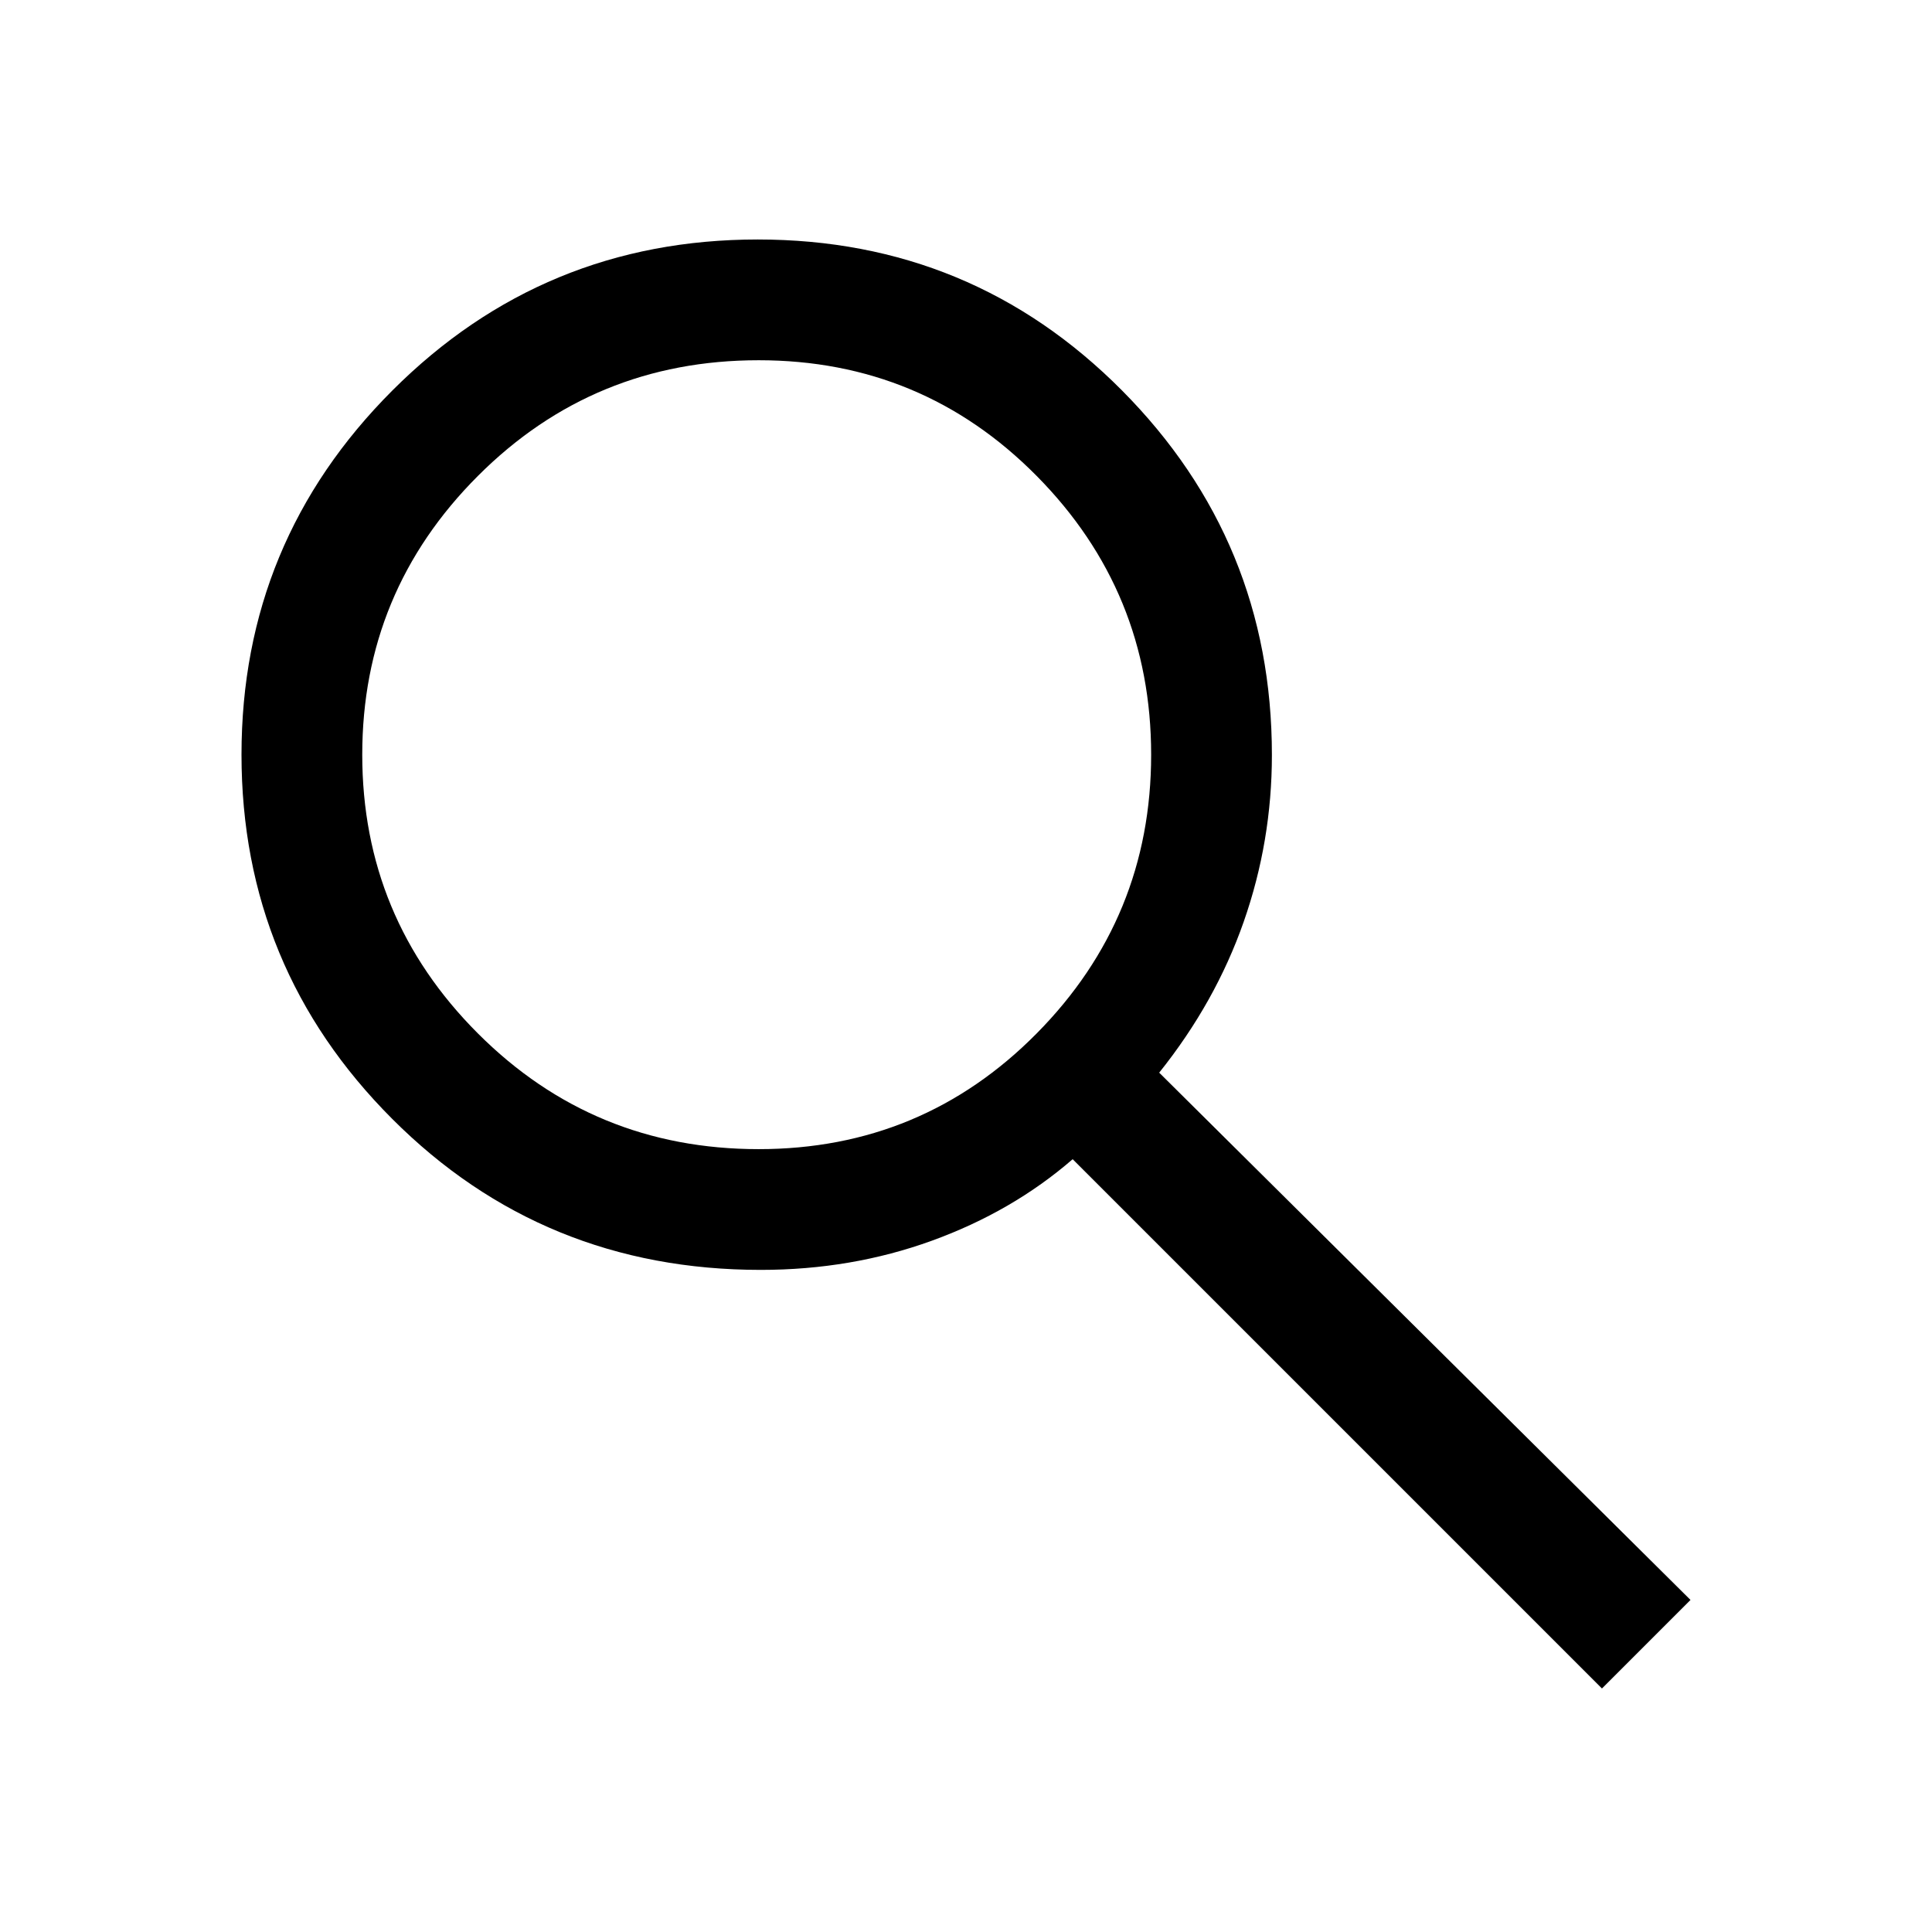
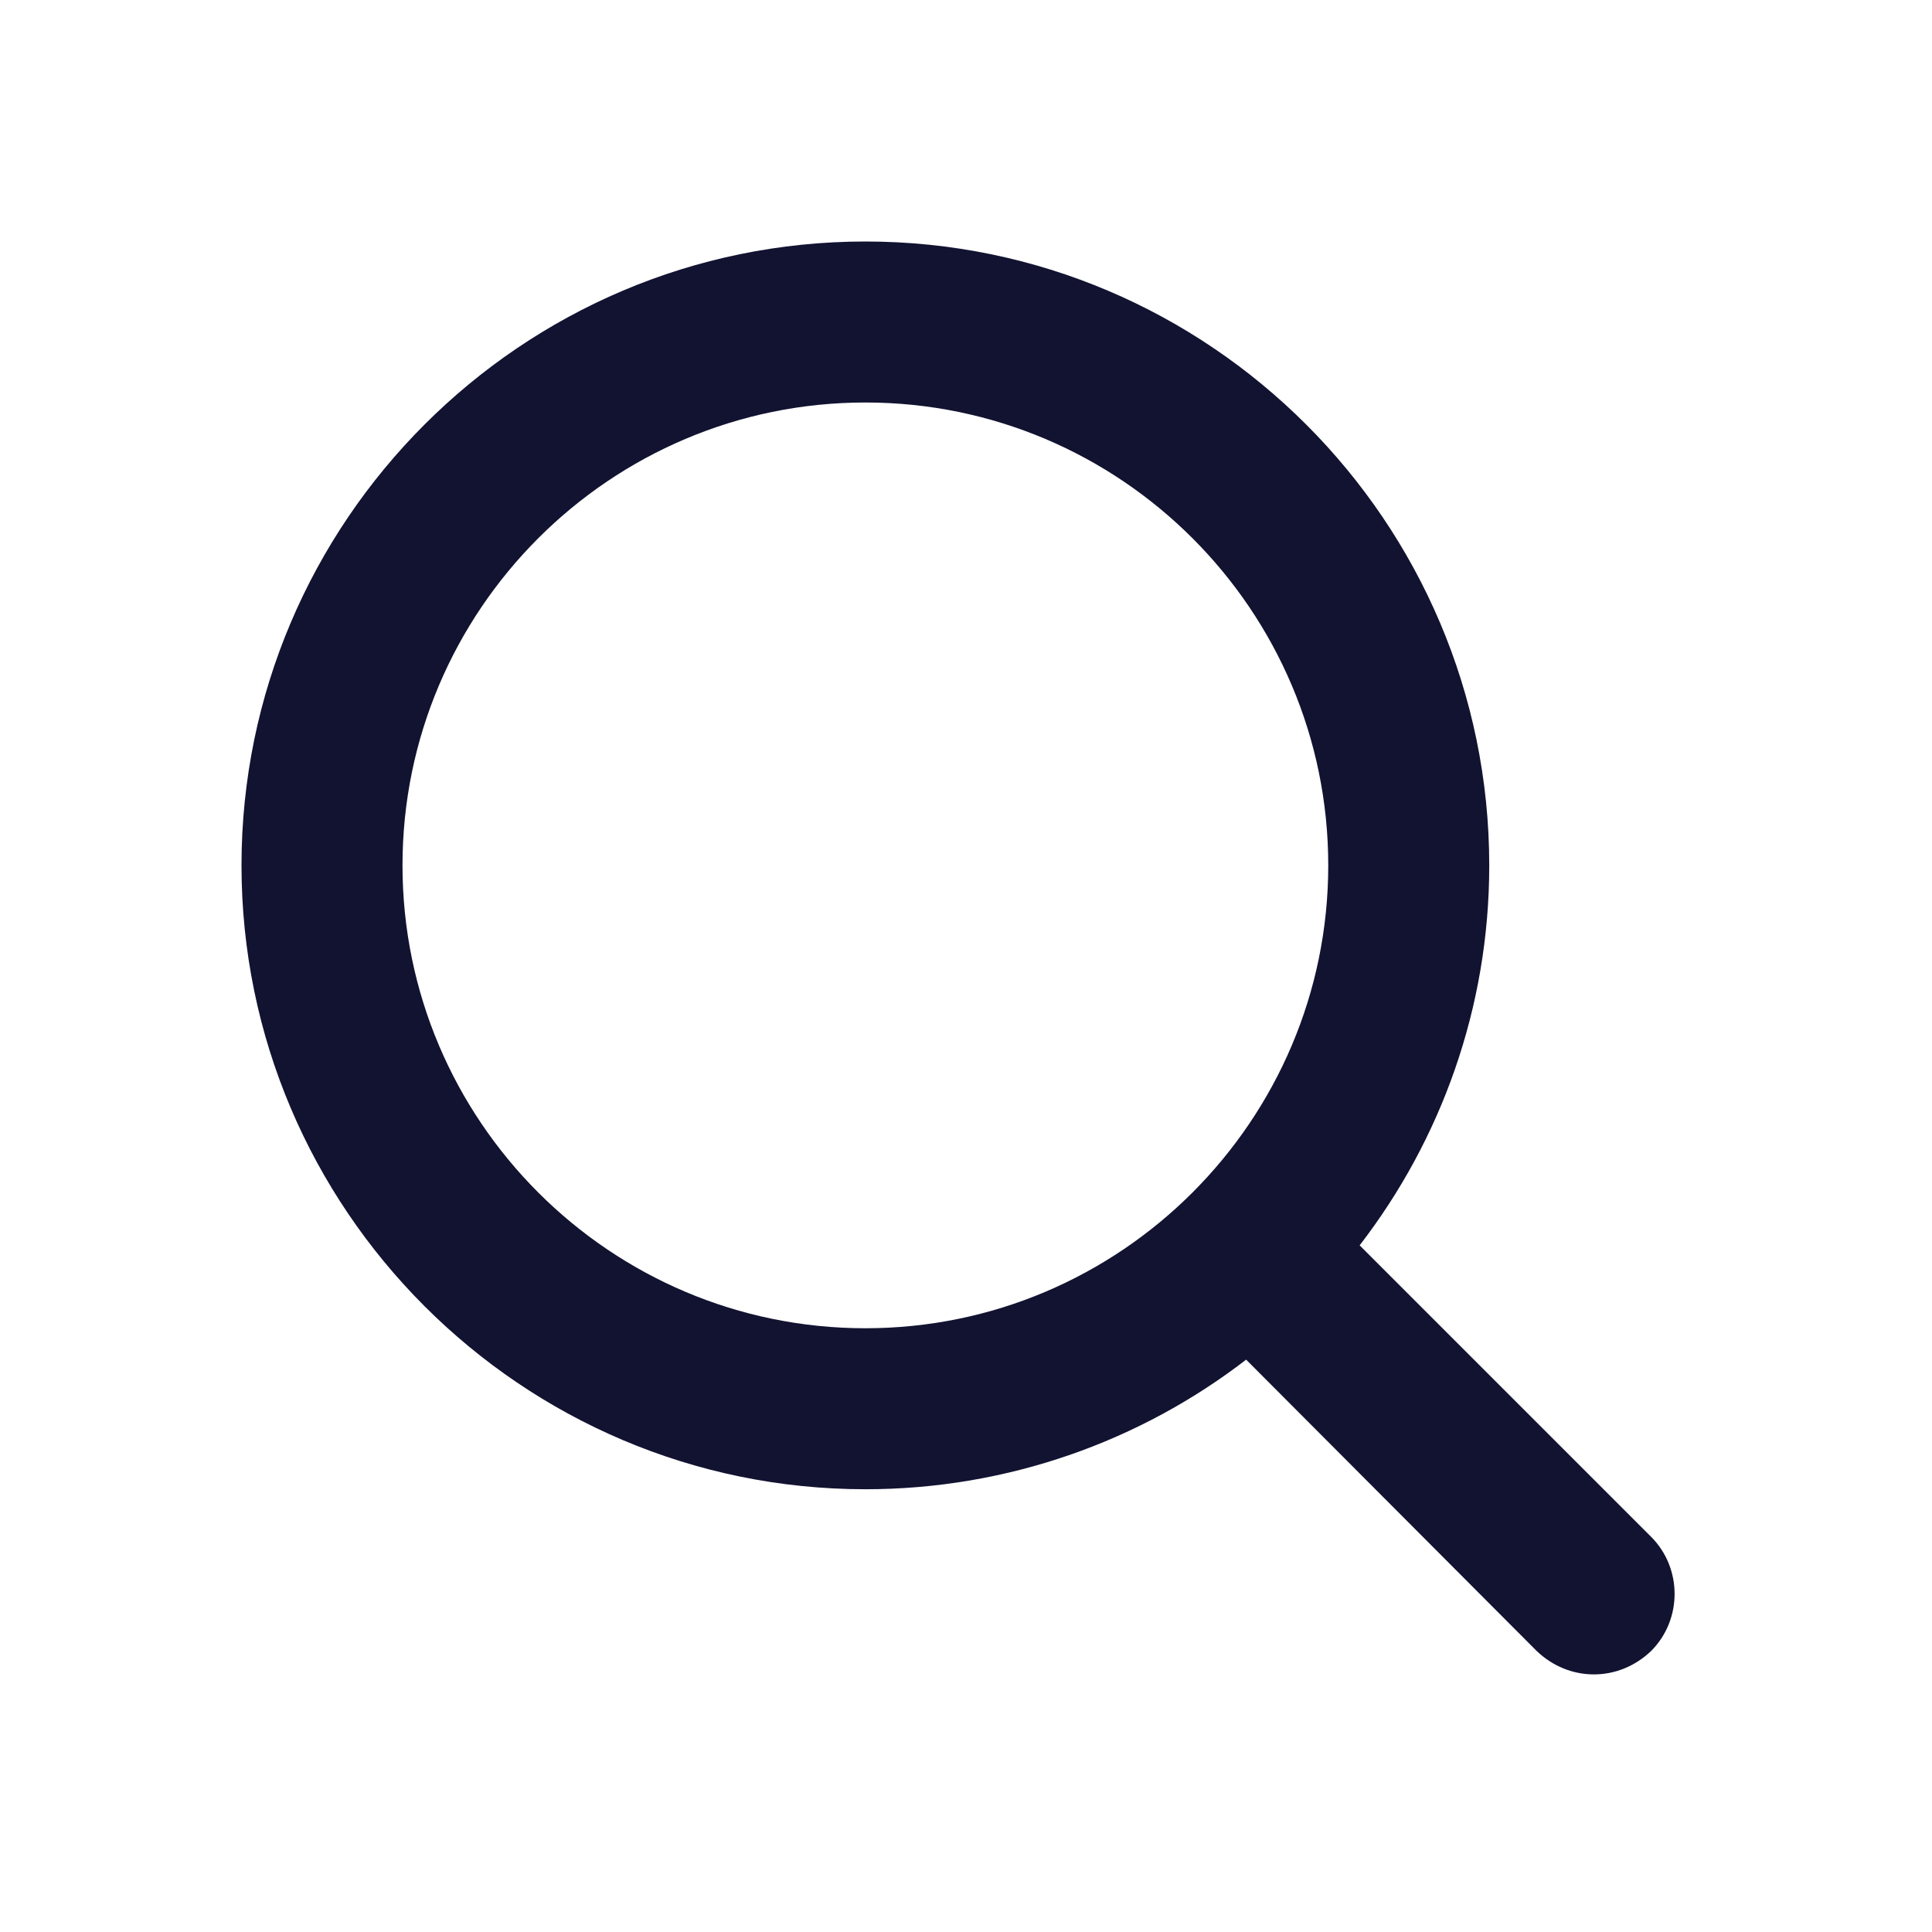
- <svg xmlns="http://www.w3.org/2000/svg" height="48" viewBox="0 96 960 960" width="48">
-   <path d="M796 935 533 672q-30 26-69.959 40.5T378 727q-108.162 0-183.081-75Q120 577 120 471t75-181q75-75 181.5-75t181 75Q632 365 632 471.15 632 514 618 554q-14 40-42 75l264 262-44 44ZM377 667q81.25 0 138.125-57.5T572 471q0-81-56.875-138.5T377 275q-82.083 0-139.542 57.5Q180 390 180 471t57.458 138.5Q294.917 667 377 667Z" />
+ <svg xmlns="http://www.w3.org/2000/svg" version="1.1" x="0px" y="0px" viewBox="0 0 24 24" style="enable-background:new 0 0 24 24;" xml:space="preserve">
+   <style type="text/css">
+ 	.st0{fill:none;}
+ 	.st1{fill:#121331;}
+ </style>
+   <g id="bounding_box">
+     <rect x="0" y="0" class="st0" width="24" height="24" />
+   </g>
+   <g id="design">
+     <path class="st1" d="M20.51,19.09l-3.62-3.62c1.01-1.31,1.61-2.95,1.61-4.72C18.5,6.48,15.02,3,10.75,3S3,6.48,3,10.75   c0,4.27,3.48,7.75,7.75,7.75c1.77,0,3.42-0.6,4.73-1.61l3.61,3.62c0.2,0.19,0.45,0.29,0.71,0.29s0.51-0.1,0.71-0.29   C20.9,20.12,20.9,19.48,20.51,19.09z M5,10.75C5,7.58,7.58,5,10.75,5s5.75,2.58,5.75,5.75s-2.58,5.75-5.75,5.75S5,13.92,5,10.75z" />
+   </g>
</svg>
